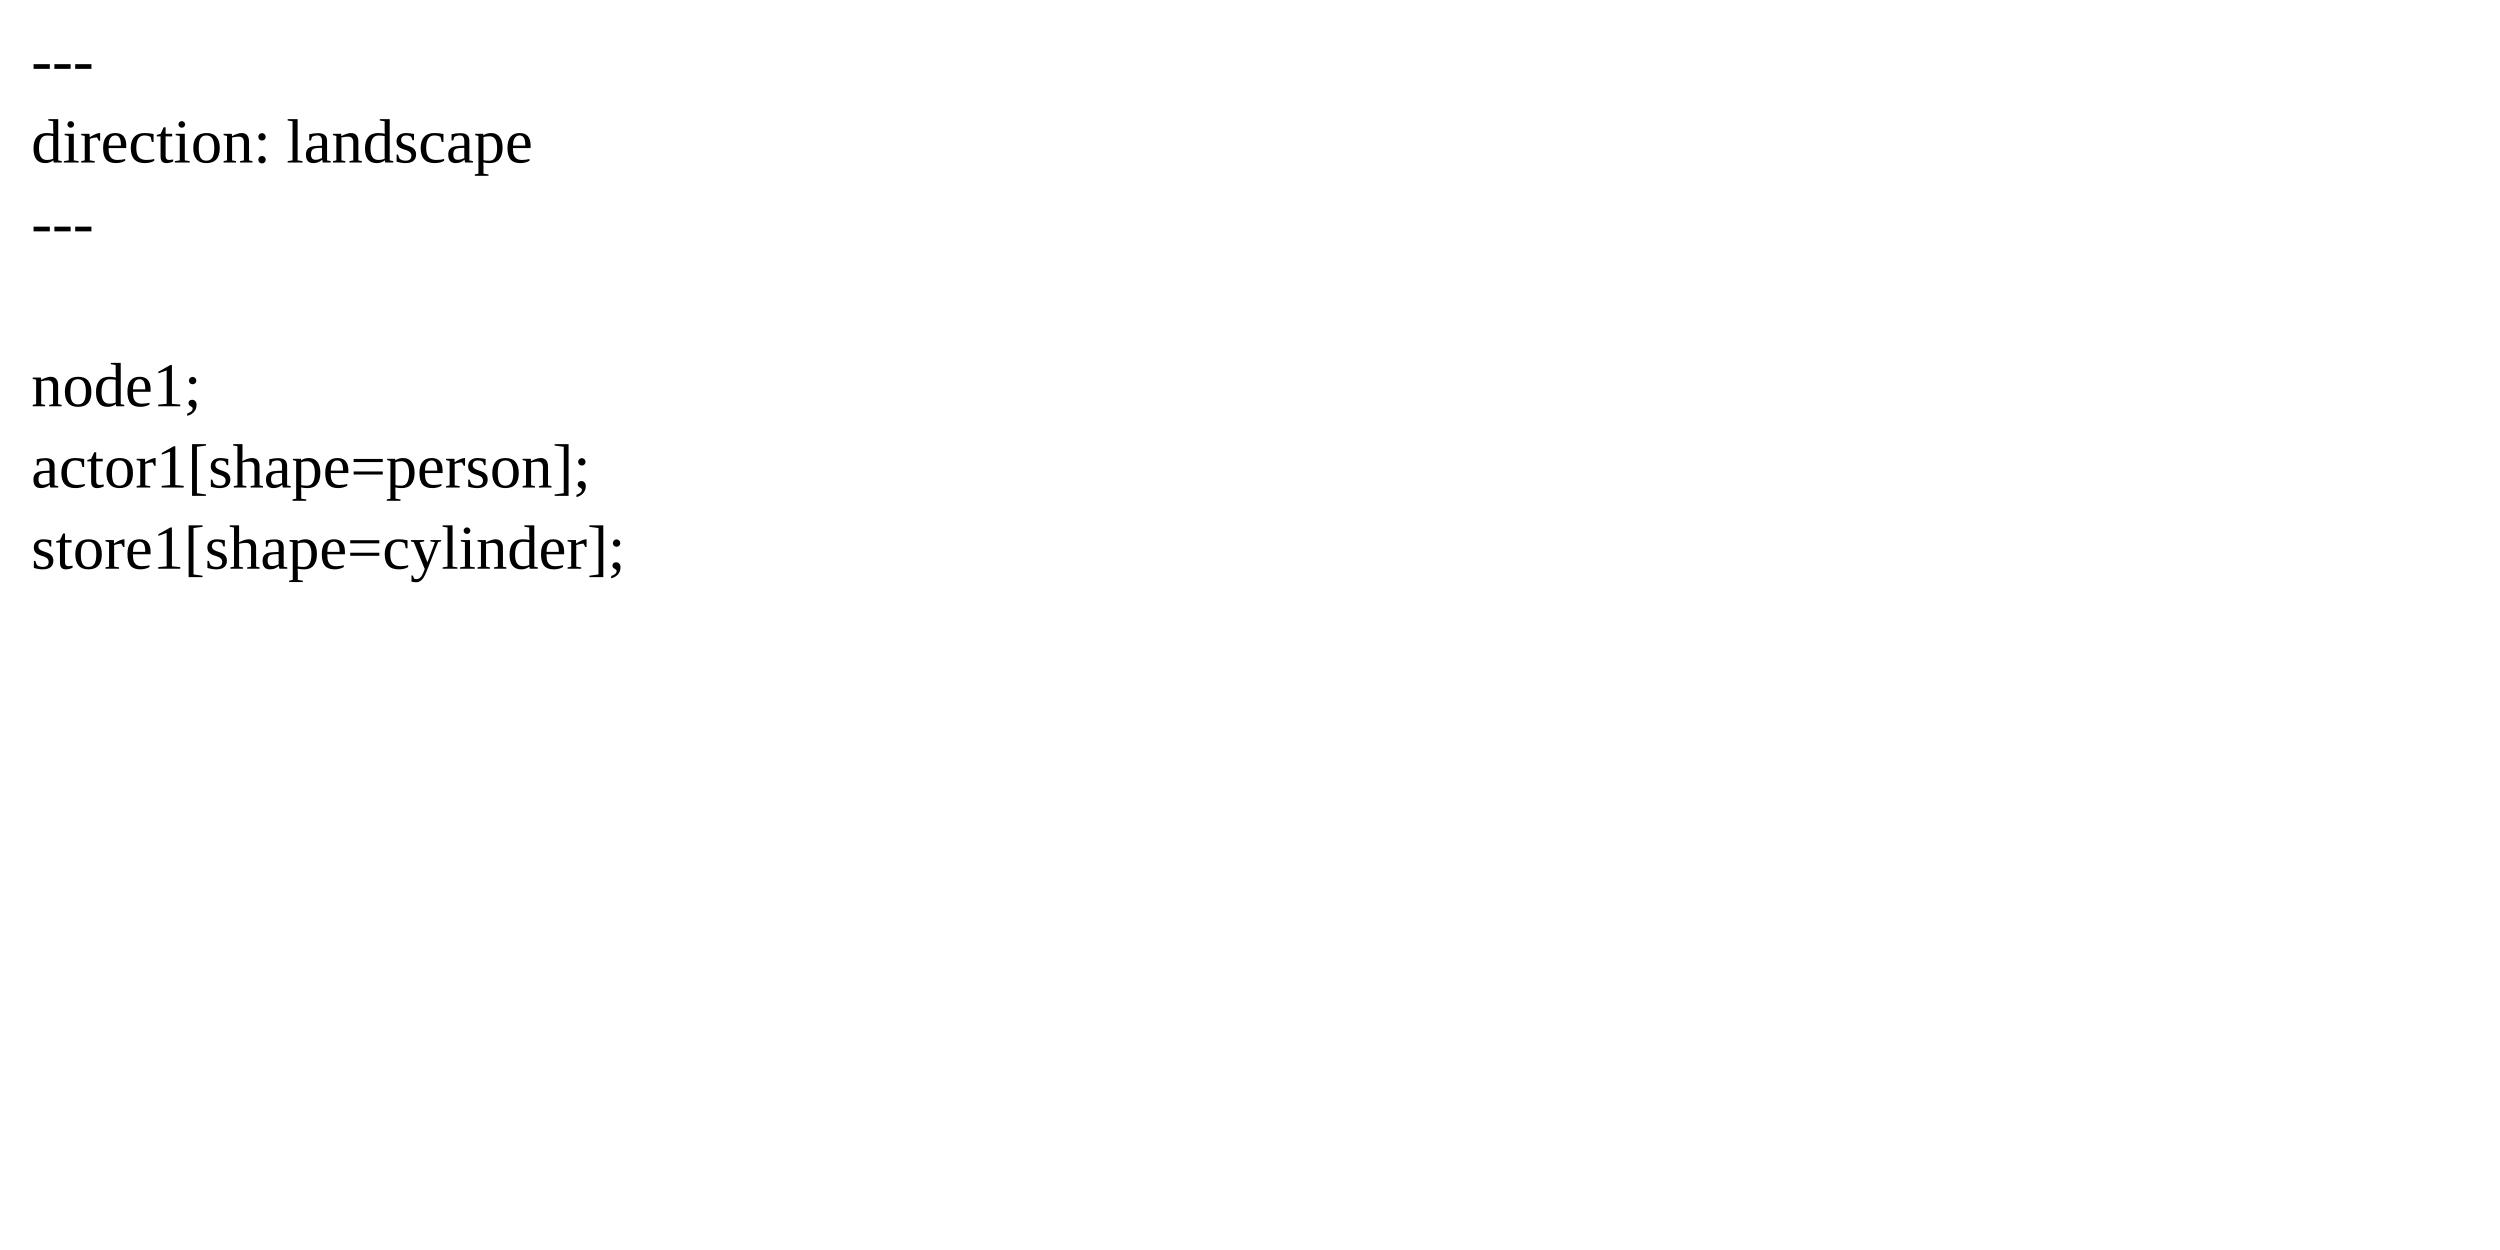
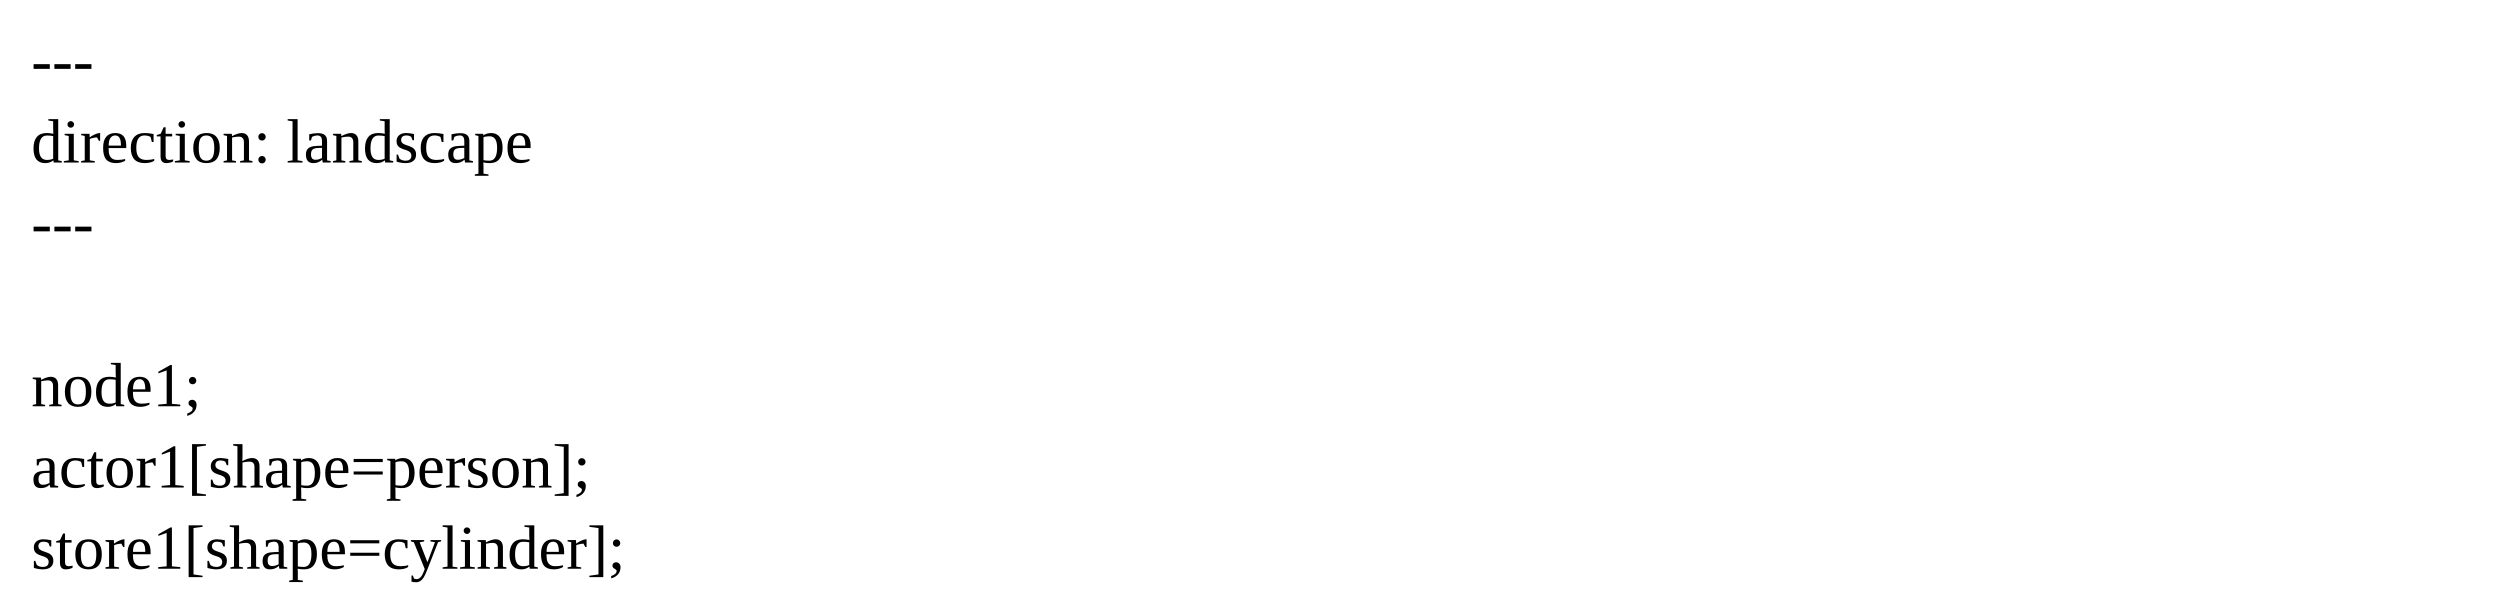
- <svg xmlns="http://www.w3.org/2000/svg" viewBox="0 0 640 320" width="640" height="320">
+ <svg xmlns="http://www.w3.org/2000/svg" viewBox="0 0 640 154" width="640" height="154">
  <text font-size="12pt">
    <tspan y="1.3em" x="0.5em">---</tspan>
    <tspan y="2.6em" x="0.5em">direction: landscape</tspan>
    <tspan y="3.9em" x="0.5em">---</tspan>
    <tspan y="5.2em" x="0.5em" />
    <tspan y="6.5em" x="0.5em">node1;</tspan>
    <tspan y="7.8em" x="0.5em">actor1[shape=person];</tspan>
    <tspan y="9.1em" x="0.5em">store1[shape=cylinder];</tspan>
  </text>
</svg>
